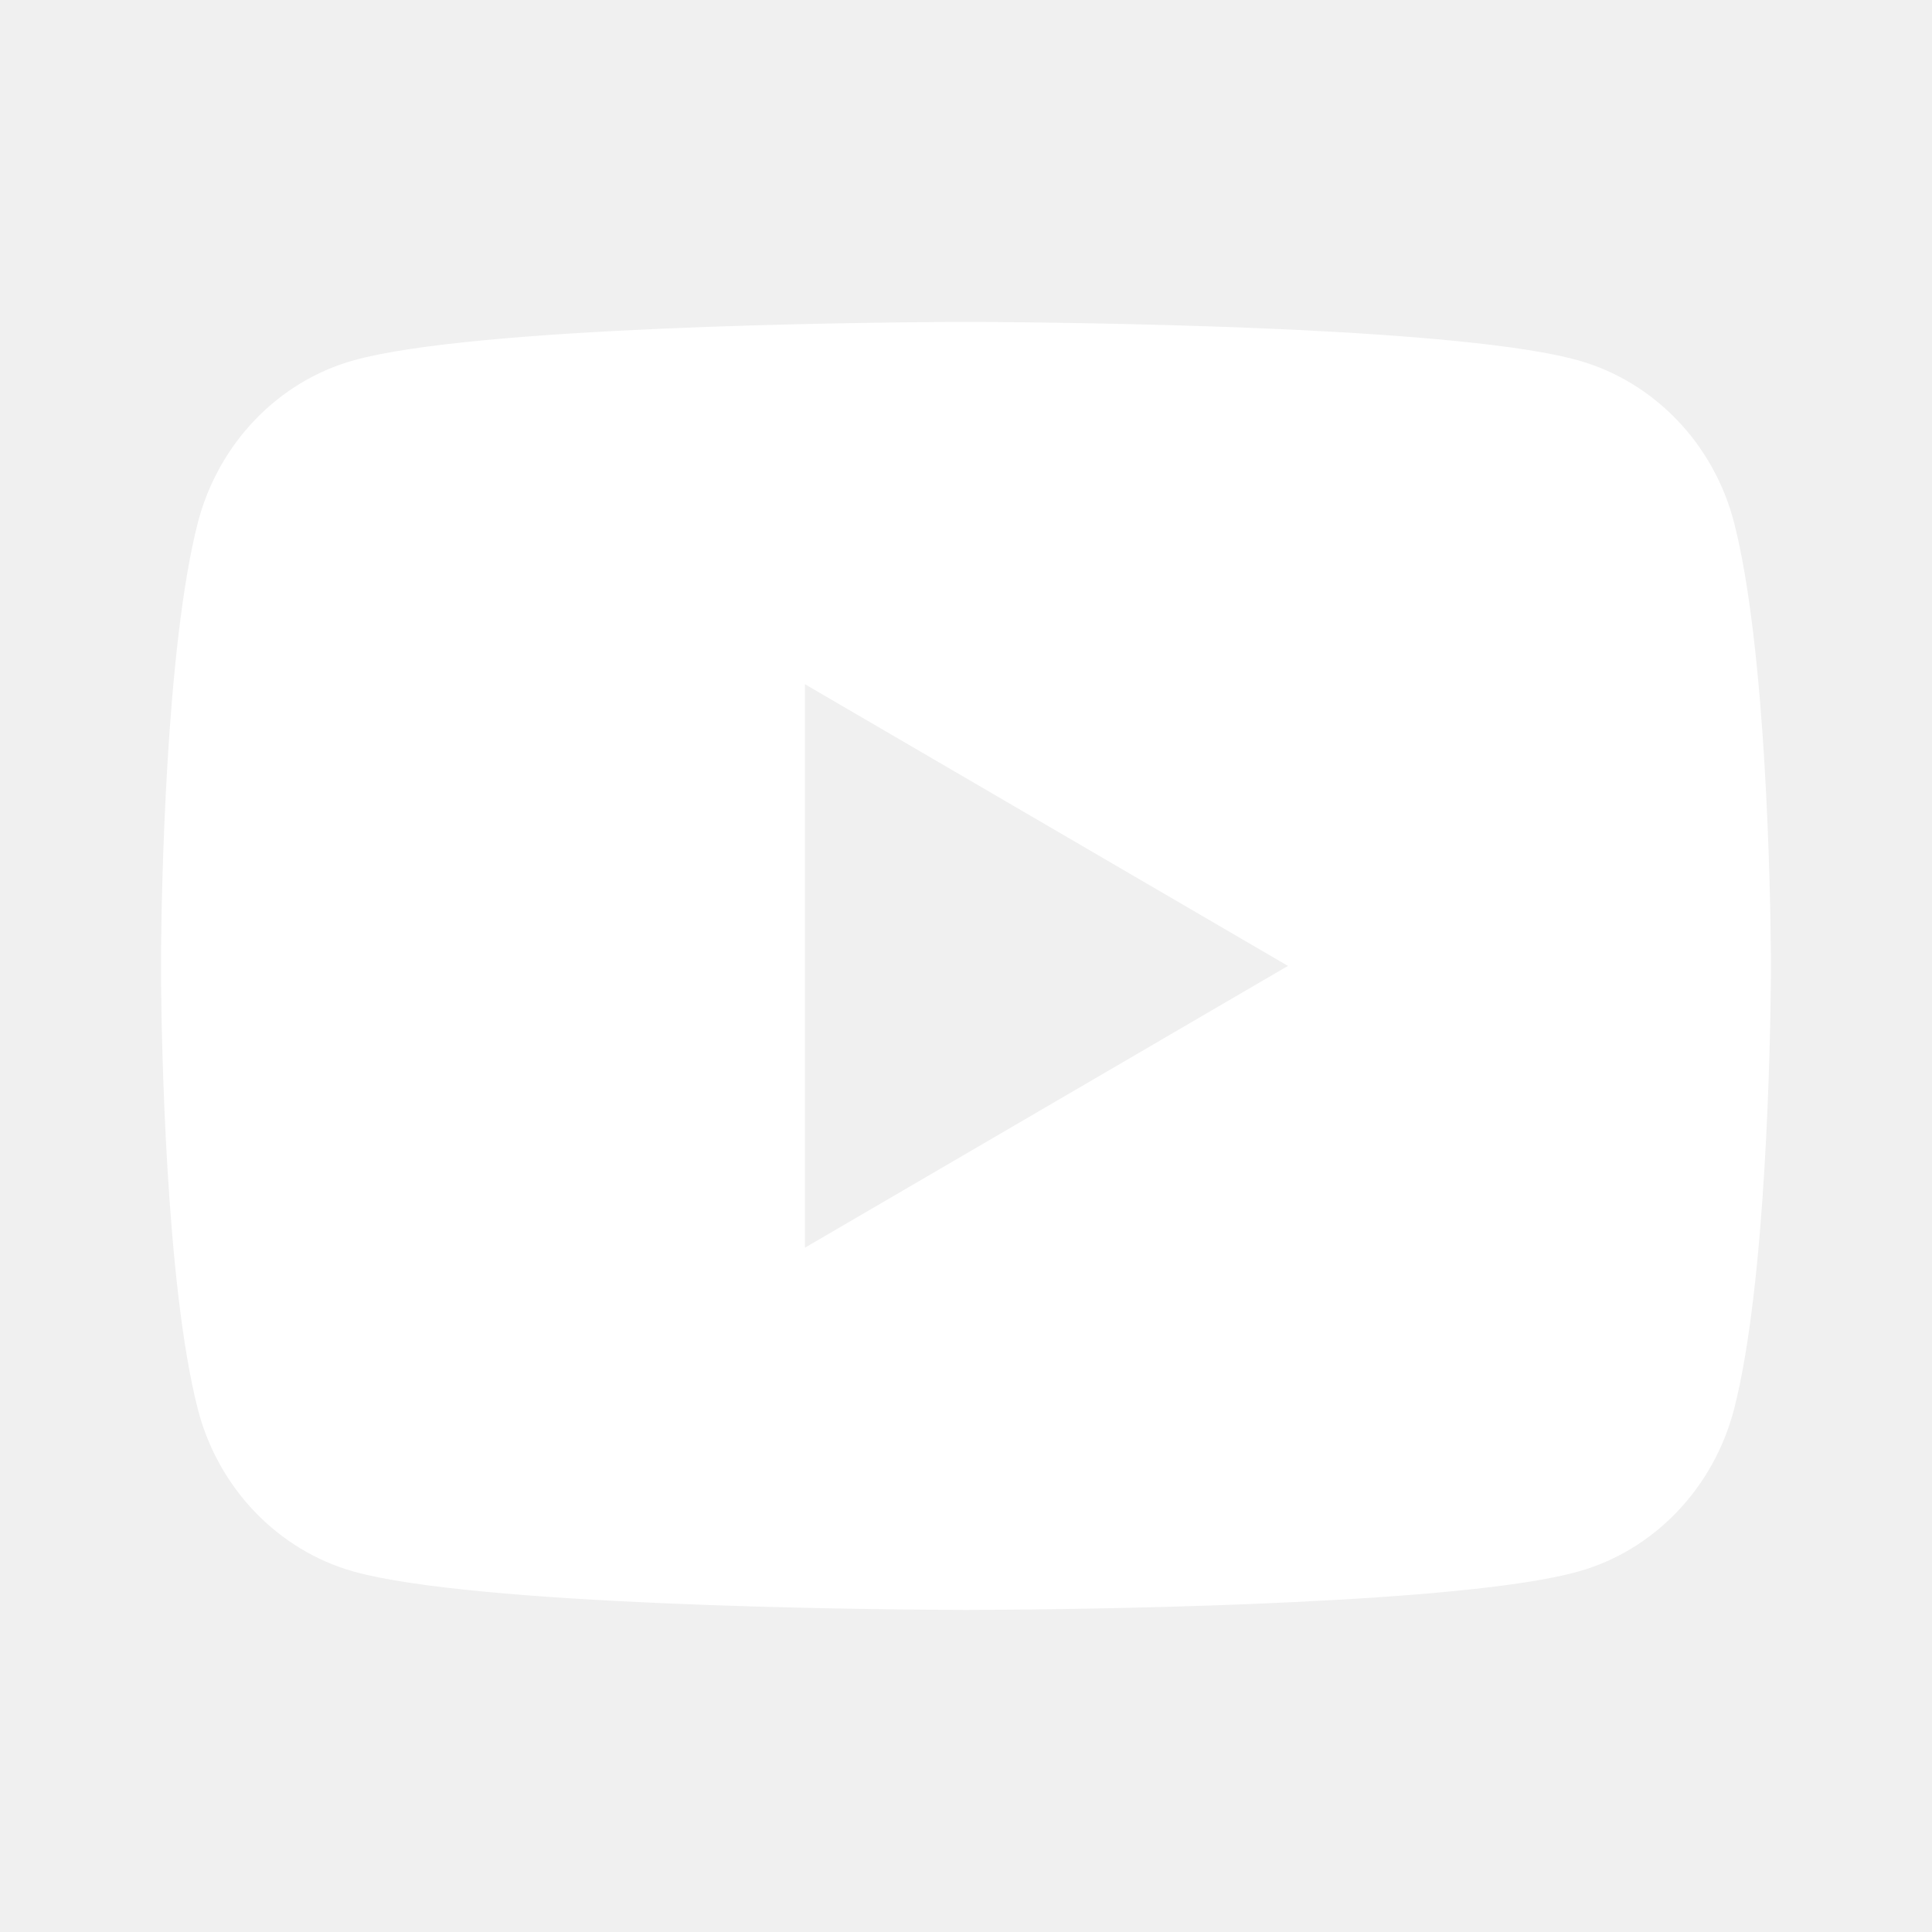
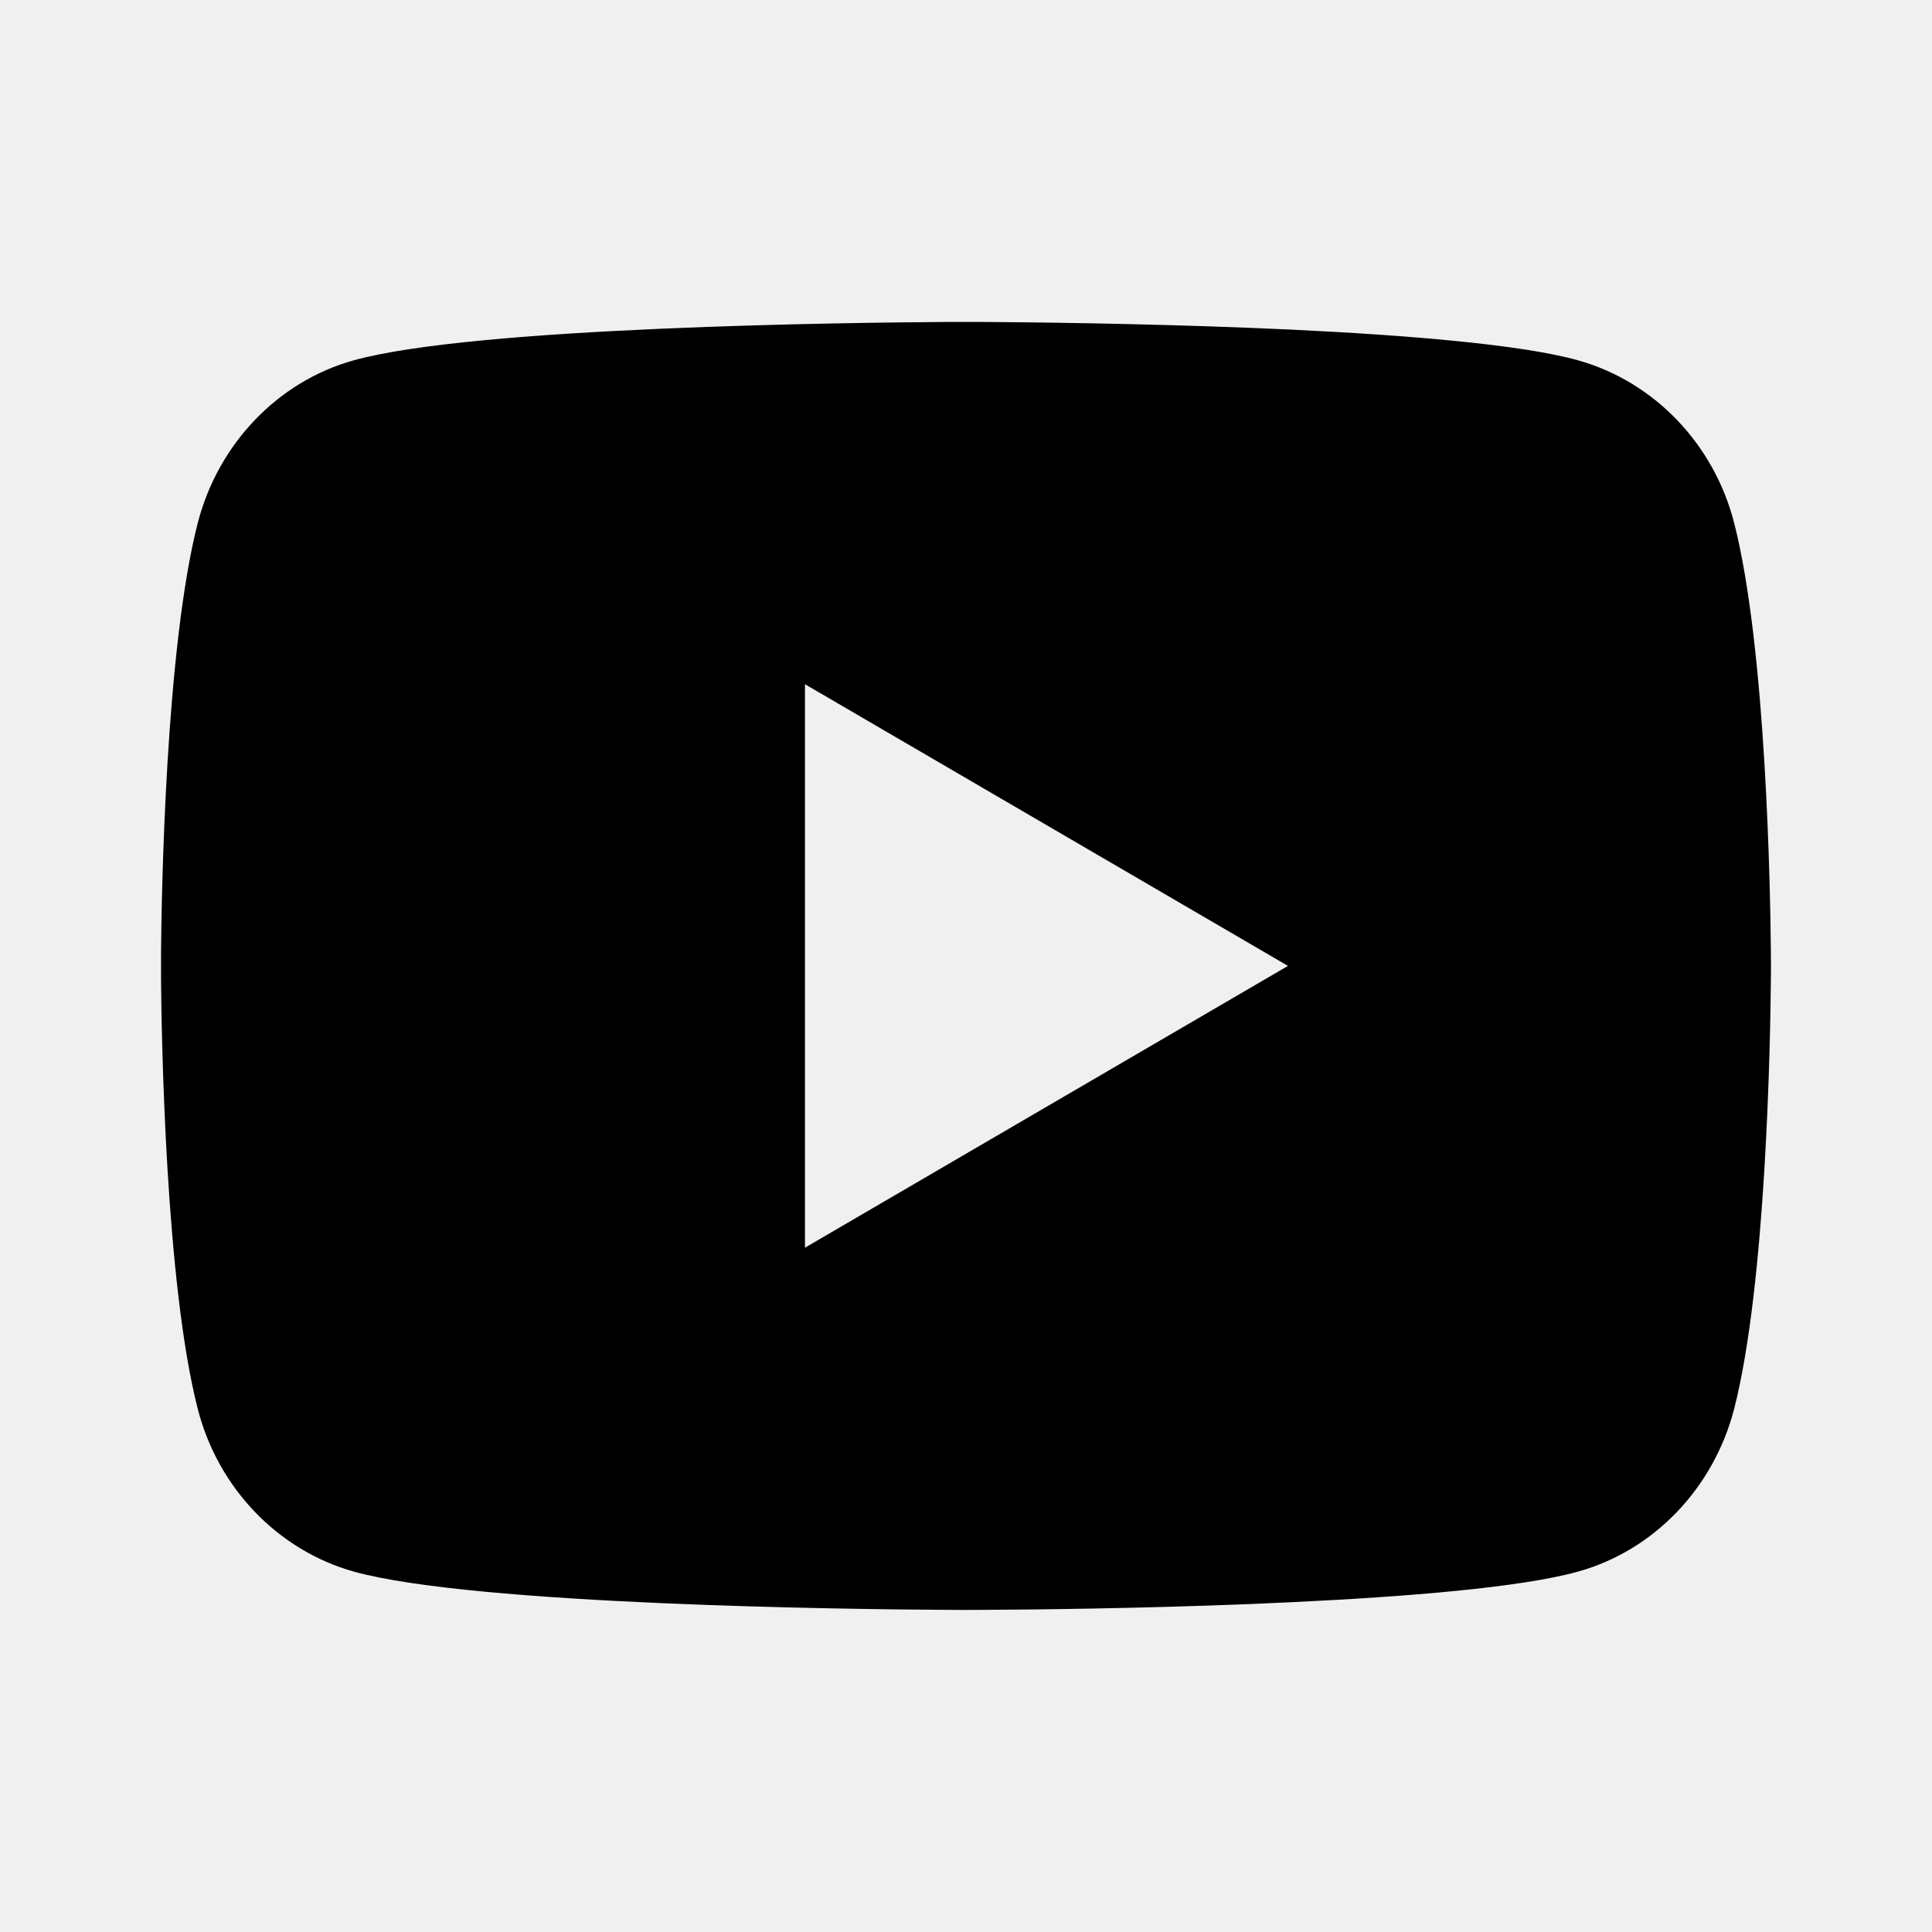
<svg xmlns="http://www.w3.org/2000/svg" width="20" height="20" viewBox="0 0 20 20" fill="none">
-   <path d="M10.203 3.333C10.648 3.336 11.762 3.347 12.945 3.394L13.365 3.412C14.556 3.469 15.746 3.565 16.336 3.73C17.124 3.951 17.743 4.596 17.952 5.414C18.285 6.714 18.327 9.249 18.332 9.863L18.333 9.99V9.999C18.333 9.999 18.333 10.002 18.333 10.008L18.332 10.135C18.327 10.749 18.285 13.285 17.952 14.584C17.74 15.405 17.121 16.051 16.336 16.269C15.746 16.434 14.556 16.53 13.365 16.586L12.945 16.605C11.762 16.652 10.648 16.663 10.203 16.665L10.008 16.666H9.999C9.999 16.666 9.996 16.666 9.991 16.666L9.795 16.665C8.853 16.66 4.915 16.617 3.662 16.269C2.875 16.048 2.256 15.402 2.047 14.584C1.714 13.285 1.672 10.749 1.667 10.135V9.863C1.672 9.249 1.714 6.714 2.047 5.414C2.259 4.593 2.878 3.948 3.662 3.73C4.915 3.381 8.853 3.339 9.795 3.333H10.203ZM8.333 7.083V12.916L13.333 9.999L8.333 7.083Z" fill="#ffffff" />
+   <path d="M10.203 3.333C10.648 3.336 11.762 3.347 12.945 3.394L13.365 3.412C14.556 3.469 15.746 3.565 16.336 3.73C17.124 3.951 17.743 4.596 17.952 5.414C18.285 6.714 18.327 9.249 18.332 9.863L18.333 9.99V9.999C18.333 9.999 18.333 10.002 18.333 10.008L18.332 10.135C18.327 10.749 18.285 13.285 17.952 14.584C17.74 15.405 17.121 16.051 16.336 16.269C15.746 16.434 14.556 16.53 13.365 16.586L12.945 16.605C11.762 16.652 10.648 16.663 10.203 16.665L10.008 16.666H9.999C9.999 16.666 9.996 16.666 9.991 16.666L9.795 16.665C8.853 16.66 4.915 16.617 3.662 16.269C2.875 16.048 2.256 15.402 2.047 14.584C1.714 13.285 1.672 10.749 1.667 10.135V9.863C1.672 9.249 1.714 6.714 2.047 5.414C2.259 4.593 2.878 3.948 3.662 3.73C4.915 3.381 8.853 3.339 9.795 3.333H10.203ZM8.333 7.083V12.916L13.333 9.999L8.333 7.083Z" fill="black" />
</svg>
